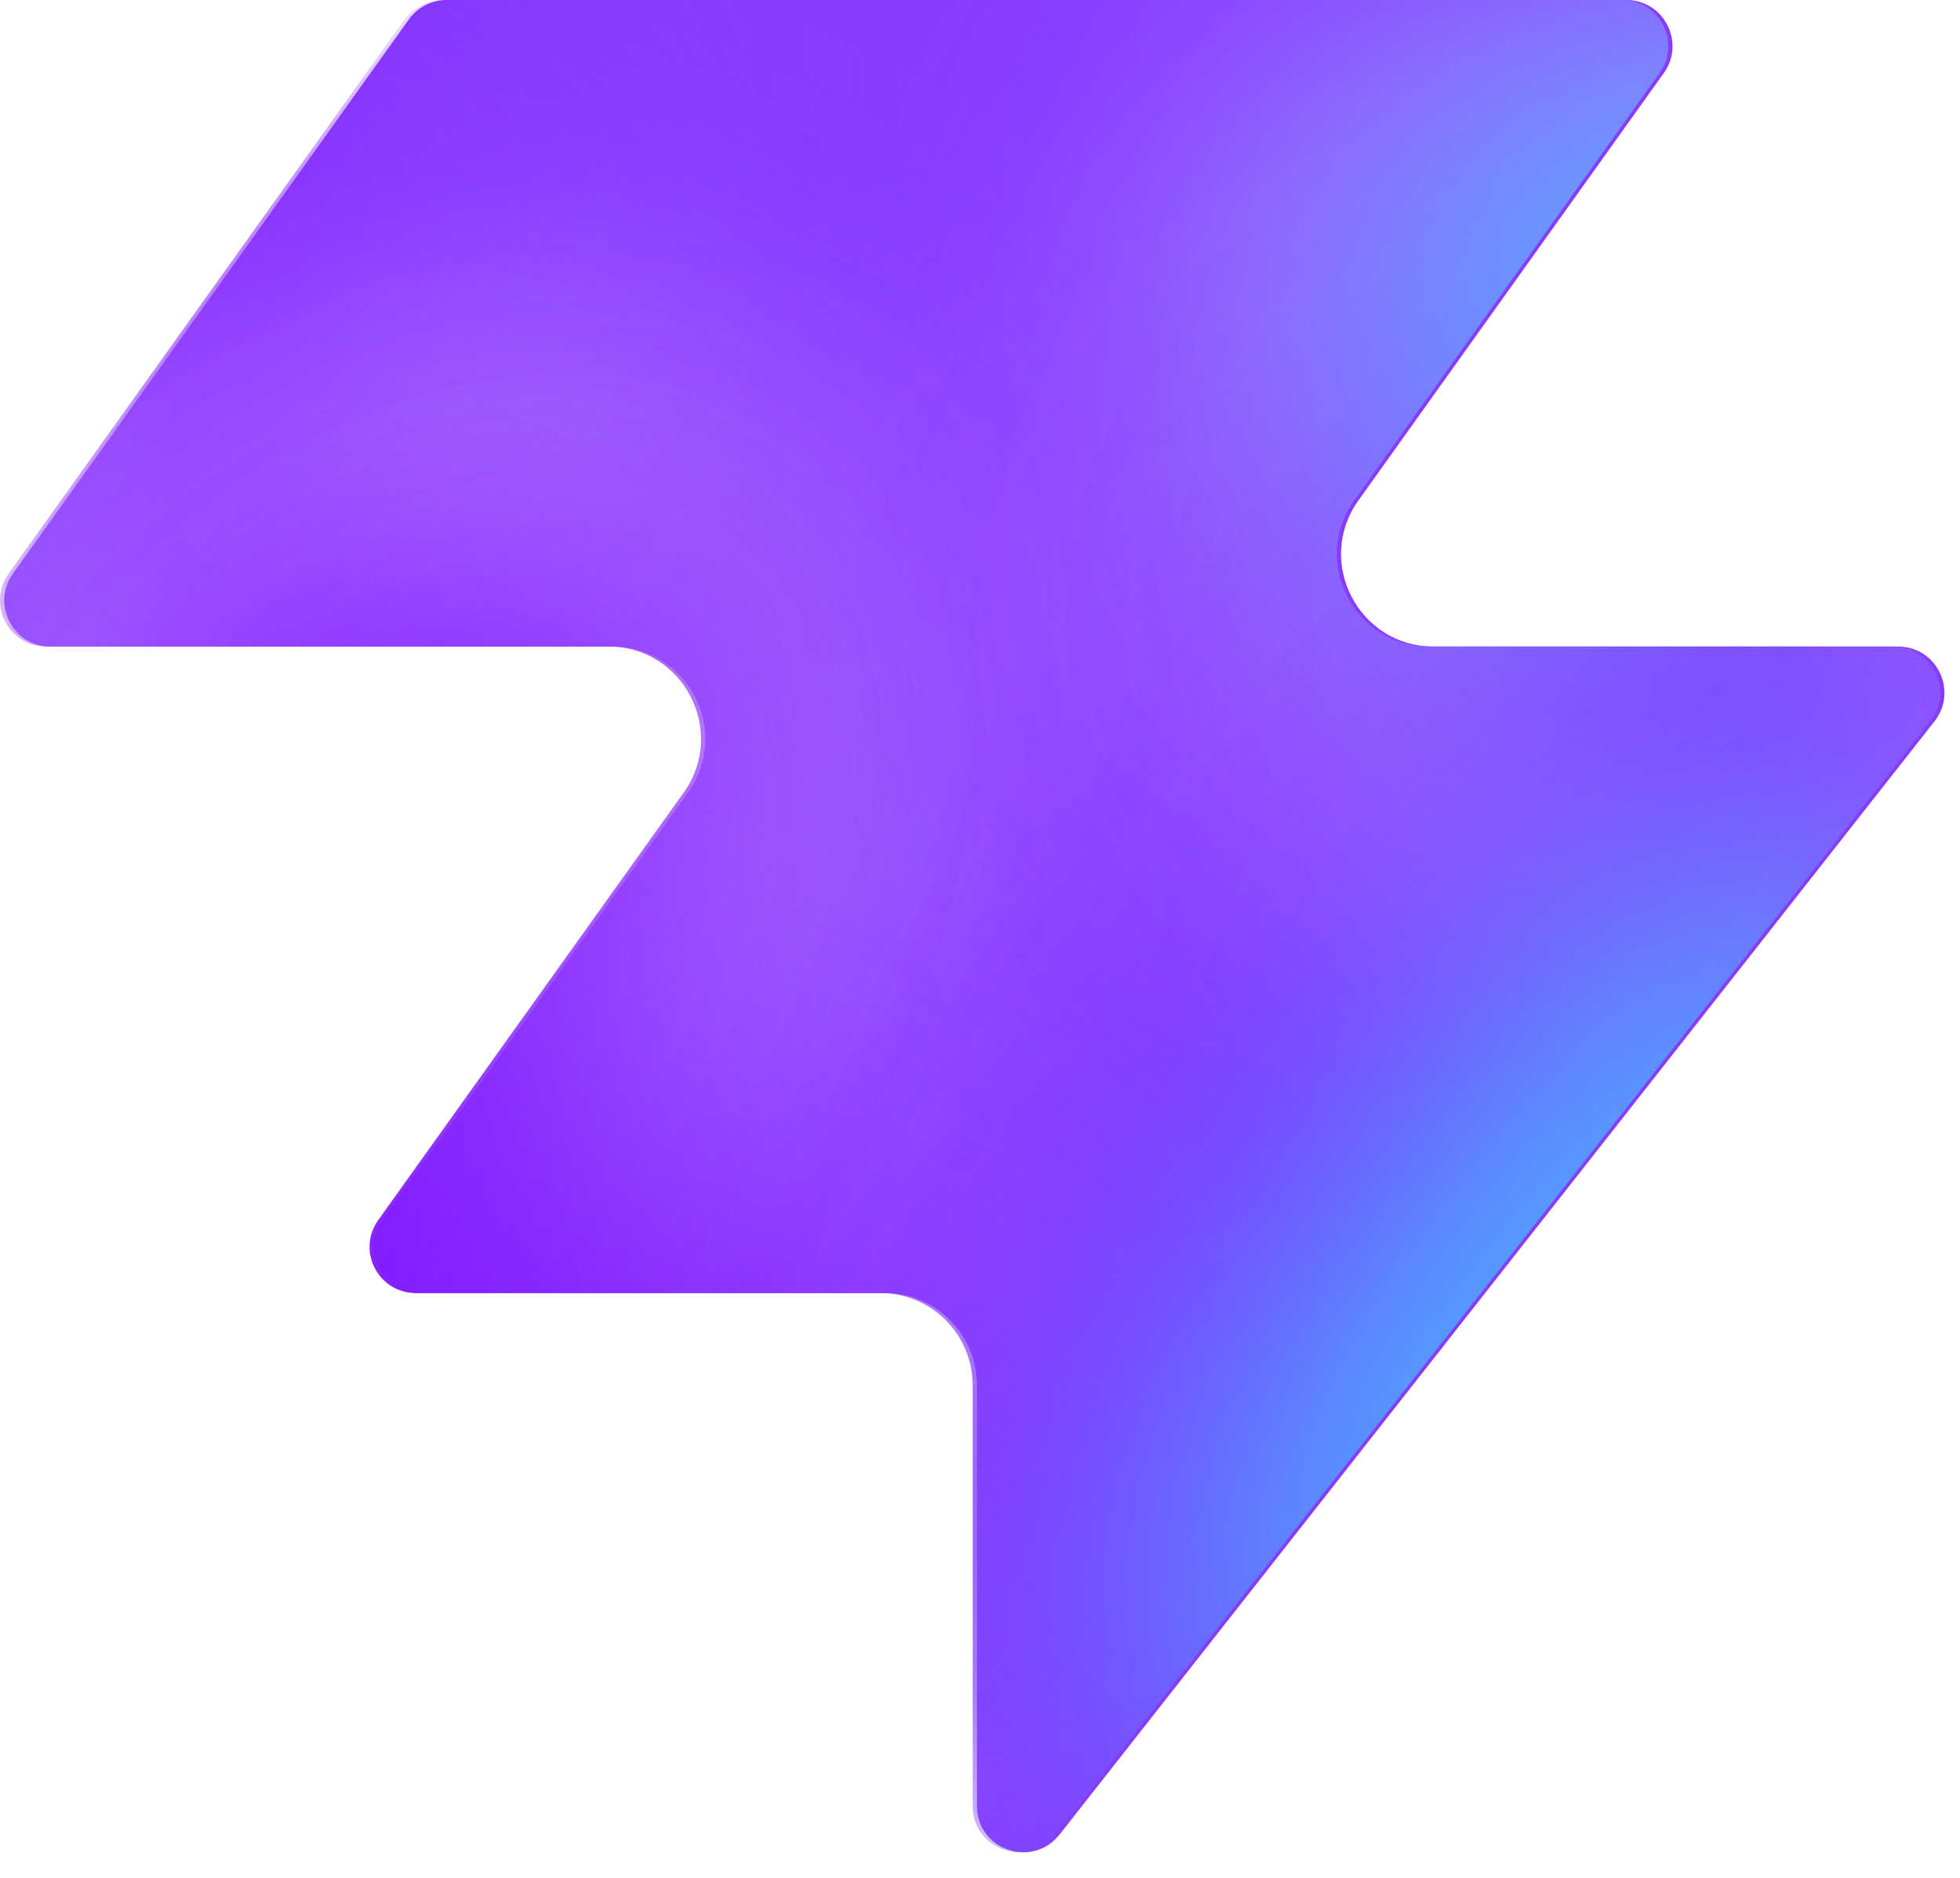
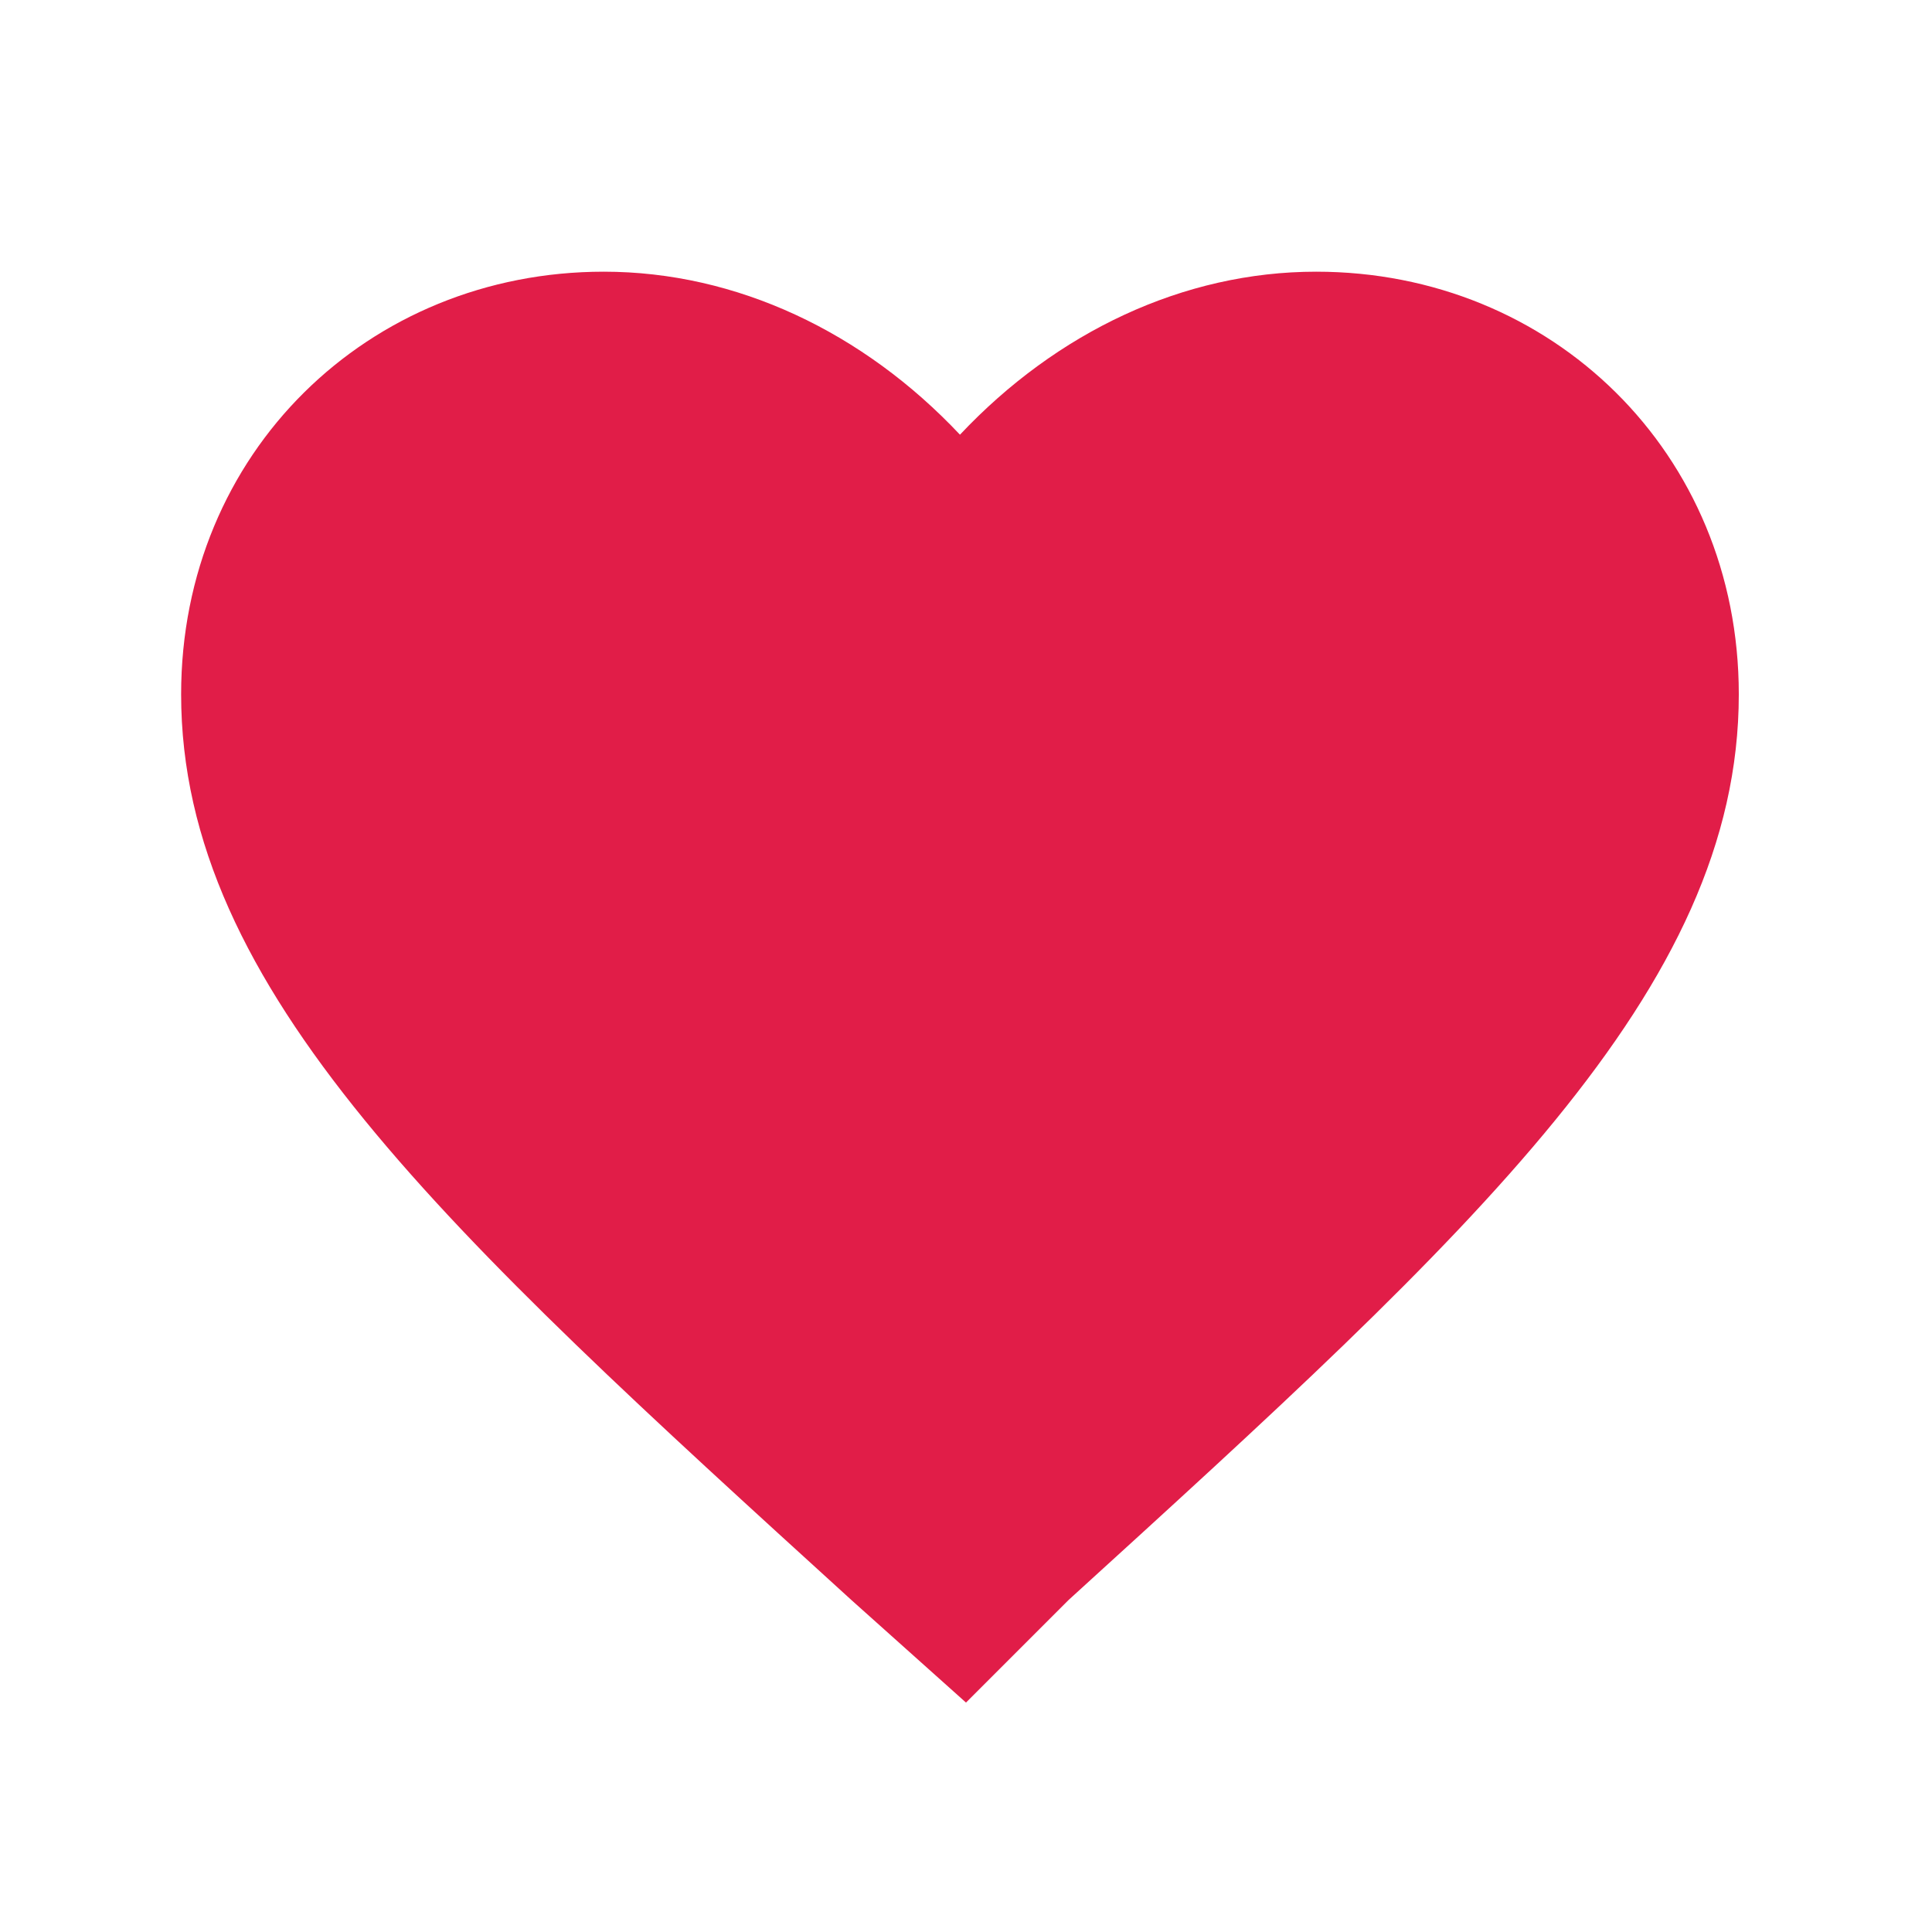
- <svg xmlns="http://www.w3.org/2000/svg" width="48" height="46" fill="none" viewBox="0 0 48 46">
-   <path fill="#863bff" d="M25.946 44.938c-.664.845-2.021.375-2.021-.698V33.937a2.26 2.26 0 0 0-2.262-2.262H10.287c-.92 0-1.456-1.04-.92-1.788l7.48-10.471c1.07-1.497 0-3.578-1.842-3.578H1.237c-.92 0-1.456-1.04-.92-1.788L10.013.474c.214-.297.556-.474.92-.474h28.894c.92 0 1.456 1.04.92 1.788l-7.48 10.471c-1.07 1.498 0 3.579 1.842 3.579h11.377c.943 0 1.473 1.088.89 1.83L25.947 44.94z" style="fill:#863bff;fill:color(display-p3 .525 .23 1);fill-opacity:1" />
-   <mask id="a" width="48" height="46" x="0" y="0" maskUnits="userSpaceOnUse" style="mask-type:alpha">
-     <path fill="#000" d="M25.842 44.938c-.664.844-2.021.375-2.021-.698V33.937a2.26 2.26 0 0 0-2.262-2.262H10.183c-.92 0-1.456-1.04-.92-1.788l7.48-10.471c1.07-1.498 0-3.579-1.842-3.579H1.133c-.92 0-1.456-1.04-.92-1.787L9.91.473c.214-.297.556-.474.92-.474h28.894c.92 0 1.456 1.04.92 1.788l-7.48 10.471c-1.07 1.498 0 3.578 1.842 3.578h11.377c.943 0 1.473 1.088.89 1.832L25.843 44.94z" style="fill:#000;fill-opacity:1" />
-   </mask>
-   <g mask="url(#a)">
-     <g filter="url(#b)">
-       <ellipse cx="5.508" cy="14.704" fill="#ede6ff" rx="5.508" ry="14.704" style="fill:#ede6ff;fill:color(display-p3 .927 .903 1);fill-opacity:1" transform="matrix(.00324 1 1 -.00324 -4.47 31.516)" />
-     </g>
-     <g filter="url(#c)">
-       <ellipse cx="10.399" cy="29.851" fill="#ede6ff" rx="10.399" ry="29.851" style="fill:#ede6ff;fill:color(display-p3 .927 .903 1);fill-opacity:1" transform="matrix(.00324 1 1 -.00324 -39.328 7.883)" />
-     </g>
-     <g filter="url(#d)">
-       <ellipse cx="5.508" cy="30.487" fill="#7e14ff" rx="5.508" ry="30.487" style="fill:#7e14ff;fill:color(display-p3 .492 .077 1);fill-opacity:1" transform="rotate(89.814 -25.913 -14.639)scale(1 -1)" />
-     </g>
-     <g filter="url(#e)">
-       <ellipse cx="5.508" cy="30.599" fill="#7e14ff" rx="5.508" ry="30.599" style="fill:#7e14ff;fill:color(display-p3 .492 .077 1);fill-opacity:1" transform="rotate(89.814 -32.644 -3.334)scale(1 -1)" />
-     </g>
-     <g filter="url(#f)">
-       <ellipse cx="5.508" cy="30.599" fill="#7e14ff" rx="5.508" ry="30.599" style="fill:#7e14ff;fill:color(display-p3 .492 .077 1);fill-opacity:1" transform="matrix(.00324 1 1 -.00324 -34.34 30.47)" />
-     </g>
-     <g filter="url(#g)">
-       <ellipse cx="14.072" cy="22.078" fill="#ede6ff" rx="14.072" ry="22.078" style="fill:#ede6ff;fill:color(display-p3 .927 .903 1);fill-opacity:1" transform="rotate(93.35 24.506 48.493)scale(-1 1)" />
-     </g>
-     <g filter="url(#h)">
-       <ellipse cx="3.47" cy="21.501" fill="#7e14ff" rx="3.47" ry="21.501" style="fill:#7e14ff;fill:color(display-p3 .492 .077 1);fill-opacity:1" transform="rotate(89.009 28.708 47.59)scale(-1 1)" />
-     </g>
-     <g filter="url(#i)">
-       <ellipse cx="3.47" cy="21.501" fill="#7e14ff" rx="3.47" ry="21.501" style="fill:#7e14ff;fill:color(display-p3 .492 .077 1);fill-opacity:1" transform="rotate(89.009 28.708 47.59)scale(-1 1)" />
-     </g>
-     <g filter="url(#j)">
-       <ellipse cx=".387" cy="8.972" fill="#7e14ff" rx="4.407" ry="29.108" style="fill:#7e14ff;fill:color(display-p3 .492 .077 1);fill-opacity:1" transform="rotate(39.51 .387 8.972)" />
-     </g>
-     <g filter="url(#k)">
-       <ellipse cx="47.523" cy="-6.092" fill="#7e14ff" rx="4.407" ry="29.108" style="fill:#7e14ff;fill:color(display-p3 .492 .077 1);fill-opacity:1" transform="rotate(37.892 47.523 -6.092)" />
-     </g>
-     <g filter="url(#l)">
-       <ellipse cx="41.412" cy="6.333" fill="#47bfff" rx="5.971" ry="9.665" style="fill:#47bfff;fill:color(display-p3 .28 .748 1);fill-opacity:1" transform="rotate(37.892 41.412 6.333)" />
-     </g>
-     <g filter="url(#m)">
-       <ellipse cx="-1.879" cy="38.332" fill="#7e14ff" rx="4.407" ry="29.108" style="fill:#7e14ff;fill:color(display-p3 .492 .077 1);fill-opacity:1" transform="rotate(37.892 -1.88 38.332)" />
-     </g>
-     <g filter="url(#n)">
-       <ellipse cx="-1.879" cy="38.332" fill="#7e14ff" rx="4.407" ry="29.108" style="fill:#7e14ff;fill:color(display-p3 .492 .077 1);fill-opacity:1" transform="rotate(37.892 -1.88 38.332)" />
-     </g>
-     <g filter="url(#o)">
-       <ellipse cx="35.651" cy="29.907" fill="#7e14ff" rx="4.407" ry="29.108" style="fill:#7e14ff;fill:color(display-p3 .492 .077 1);fill-opacity:1" transform="rotate(37.892 35.651 29.907)" />
-     </g>
-     <g filter="url(#p)">
-       <ellipse cx="38.418" cy="32.4" fill="#47bfff" rx="5.971" ry="15.297" style="fill:#47bfff;fill:color(display-p3 .28 .748 1);fill-opacity:1" transform="rotate(37.892 38.418 32.4)" />
-     </g>
-   </g>
-   <defs>
-     <filter id="b" width="60.045" height="41.654" x="-19.77" y="16.149" color-interpolation-filters="sRGB" filterUnits="userSpaceOnUse">
-       <feFlood flood-opacity="0" result="BackgroundImageFix" />
-       <feBlend in="SourceGraphic" in2="BackgroundImageFix" result="shape" />
-       <feGaussianBlur result="effect1_foregroundBlur_2002_17158" stdDeviation="7.659" />
-     </filter>
-     <filter id="c" width="90.34" height="51.437" x="-54.613" y="-7.533" color-interpolation-filters="sRGB" filterUnits="userSpaceOnUse">
-       <feFlood flood-opacity="0" result="BackgroundImageFix" />
-       <feBlend in="SourceGraphic" in2="BackgroundImageFix" result="shape" />
-       <feGaussianBlur result="effect1_foregroundBlur_2002_17158" stdDeviation="7.659" />
-     </filter>
-     <filter id="d" width="79.355" height="29.4" x="-49.64" y="2.03" color-interpolation-filters="sRGB" filterUnits="userSpaceOnUse">
-       <feFlood flood-opacity="0" result="BackgroundImageFix" />
-       <feBlend in="SourceGraphic" in2="BackgroundImageFix" result="shape" />
-       <feGaussianBlur result="effect1_foregroundBlur_2002_17158" stdDeviation="4.596" />
-     </filter>
-     <filter id="e" width="79.579" height="29.4" x="-45.045" y="20.029" color-interpolation-filters="sRGB" filterUnits="userSpaceOnUse">
-       <feFlood flood-opacity="0" result="BackgroundImageFix" />
-       <feBlend in="SourceGraphic" in2="BackgroundImageFix" result="shape" />
-       <feGaussianBlur result="effect1_foregroundBlur_2002_17158" stdDeviation="4.596" />
-     </filter>
-     <filter id="f" width="79.579" height="29.4" x="-43.513" y="21.178" color-interpolation-filters="sRGB" filterUnits="userSpaceOnUse">
-       <feFlood flood-opacity="0" result="BackgroundImageFix" />
-       <feBlend in="SourceGraphic" in2="BackgroundImageFix" result="shape" />
-       <feGaussianBlur result="effect1_foregroundBlur_2002_17158" stdDeviation="4.596" />
-     </filter>
-     <filter id="g" width="74.749" height="58.852" x="15.756" y="-17.901" color-interpolation-filters="sRGB" filterUnits="userSpaceOnUse">
-       <feFlood flood-opacity="0" result="BackgroundImageFix" />
-       <feBlend in="SourceGraphic" in2="BackgroundImageFix" result="shape" />
-       <feGaussianBlur result="effect1_foregroundBlur_2002_17158" stdDeviation="7.659" />
-     </filter>
-     <filter id="h" width="61.377" height="25.362" x="23.548" y="2.284" color-interpolation-filters="sRGB" filterUnits="userSpaceOnUse">
-       <feFlood flood-opacity="0" result="BackgroundImageFix" />
-       <feBlend in="SourceGraphic" in2="BackgroundImageFix" result="shape" />
-       <feGaussianBlur result="effect1_foregroundBlur_2002_17158" stdDeviation="4.596" />
-     </filter>
-     <filter id="i" width="61.377" height="25.362" x="23.548" y="2.284" color-interpolation-filters="sRGB" filterUnits="userSpaceOnUse">
-       <feFlood flood-opacity="0" result="BackgroundImageFix" />
-       <feBlend in="SourceGraphic" in2="BackgroundImageFix" result="shape" />
-       <feGaussianBlur result="effect1_foregroundBlur_2002_17158" stdDeviation="4.596" />
-     </filter>
-     <filter id="j" width="56.045" height="63.649" x="-27.636" y="-22.853" color-interpolation-filters="sRGB" filterUnits="userSpaceOnUse">
-       <feFlood flood-opacity="0" result="BackgroundImageFix" />
-       <feBlend in="SourceGraphic" in2="BackgroundImageFix" result="shape" />
-       <feGaussianBlur result="effect1_foregroundBlur_2002_17158" stdDeviation="4.596" />
-     </filter>
-     <filter id="k" width="54.814" height="64.646" x="20.116" y="-38.415" color-interpolation-filters="sRGB" filterUnits="userSpaceOnUse">
-       <feFlood flood-opacity="0" result="BackgroundImageFix" />
-       <feBlend in="SourceGraphic" in2="BackgroundImageFix" result="shape" />
-       <feGaussianBlur result="effect1_foregroundBlur_2002_17158" stdDeviation="4.596" />
-     </filter>
-     <filter id="l" width="33.541" height="35.313" x="24.641" y="-11.323" color-interpolation-filters="sRGB" filterUnits="userSpaceOnUse">
-       <feFlood flood-opacity="0" result="BackgroundImageFix" />
-       <feBlend in="SourceGraphic" in2="BackgroundImageFix" result="shape" />
-       <feGaussianBlur result="effect1_foregroundBlur_2002_17158" stdDeviation="4.596" />
-     </filter>
-     <filter id="m" width="54.814" height="64.646" x="-29.286" y="6.009" color-interpolation-filters="sRGB" filterUnits="userSpaceOnUse">
-       <feFlood flood-opacity="0" result="BackgroundImageFix" />
-       <feBlend in="SourceGraphic" in2="BackgroundImageFix" result="shape" />
-       <feGaussianBlur result="effect1_foregroundBlur_2002_17158" stdDeviation="4.596" />
-     </filter>
-     <filter id="n" width="54.814" height="64.646" x="-29.286" y="6.009" color-interpolation-filters="sRGB" filterUnits="userSpaceOnUse">
-       <feFlood flood-opacity="0" result="BackgroundImageFix" />
-       <feBlend in="SourceGraphic" in2="BackgroundImageFix" result="shape" />
-       <feGaussianBlur result="effect1_foregroundBlur_2002_17158" stdDeviation="4.596" />
-     </filter>
-     <filter id="o" width="54.814" height="64.646" x="8.244" y="-2.416" color-interpolation-filters="sRGB" filterUnits="userSpaceOnUse">
-       <feFlood flood-opacity="0" result="BackgroundImageFix" />
-       <feBlend in="SourceGraphic" in2="BackgroundImageFix" result="shape" />
-       <feGaussianBlur result="effect1_foregroundBlur_2002_17158" stdDeviation="4.596" />
-     </filter>
-     <filter id="p" width="39.409" height="43.623" x="18.713" y="10.588" color-interpolation-filters="sRGB" filterUnits="userSpaceOnUse">
-       <feFlood flood-opacity="0" result="BackgroundImageFix" />
-       <feBlend in="SourceGraphic" in2="BackgroundImageFix" result="shape" />
-       <feGaussianBlur result="effect1_foregroundBlur_2002_17158" stdDeviation="4.596" />
-     </filter>
-   </defs>
+ <svg xmlns="http://www.w3.org/2000/svg" viewBox="0 0 32 32">
+   <path fill="#E11D48" d="M16 28.2 14.1 26.5C7.4 20.4 3 16.4 3 11.5 3 7.5 6.1 4.5 10 4.5c2.2 0 4.3 1 5.9 2.7 1.6-1.7 3.7-2.7 5.9-2.7 3.9 0 7 3 7 7 0 4.9-4.4 8.9-11.1 15L16 28.2Z" />
</svg>
